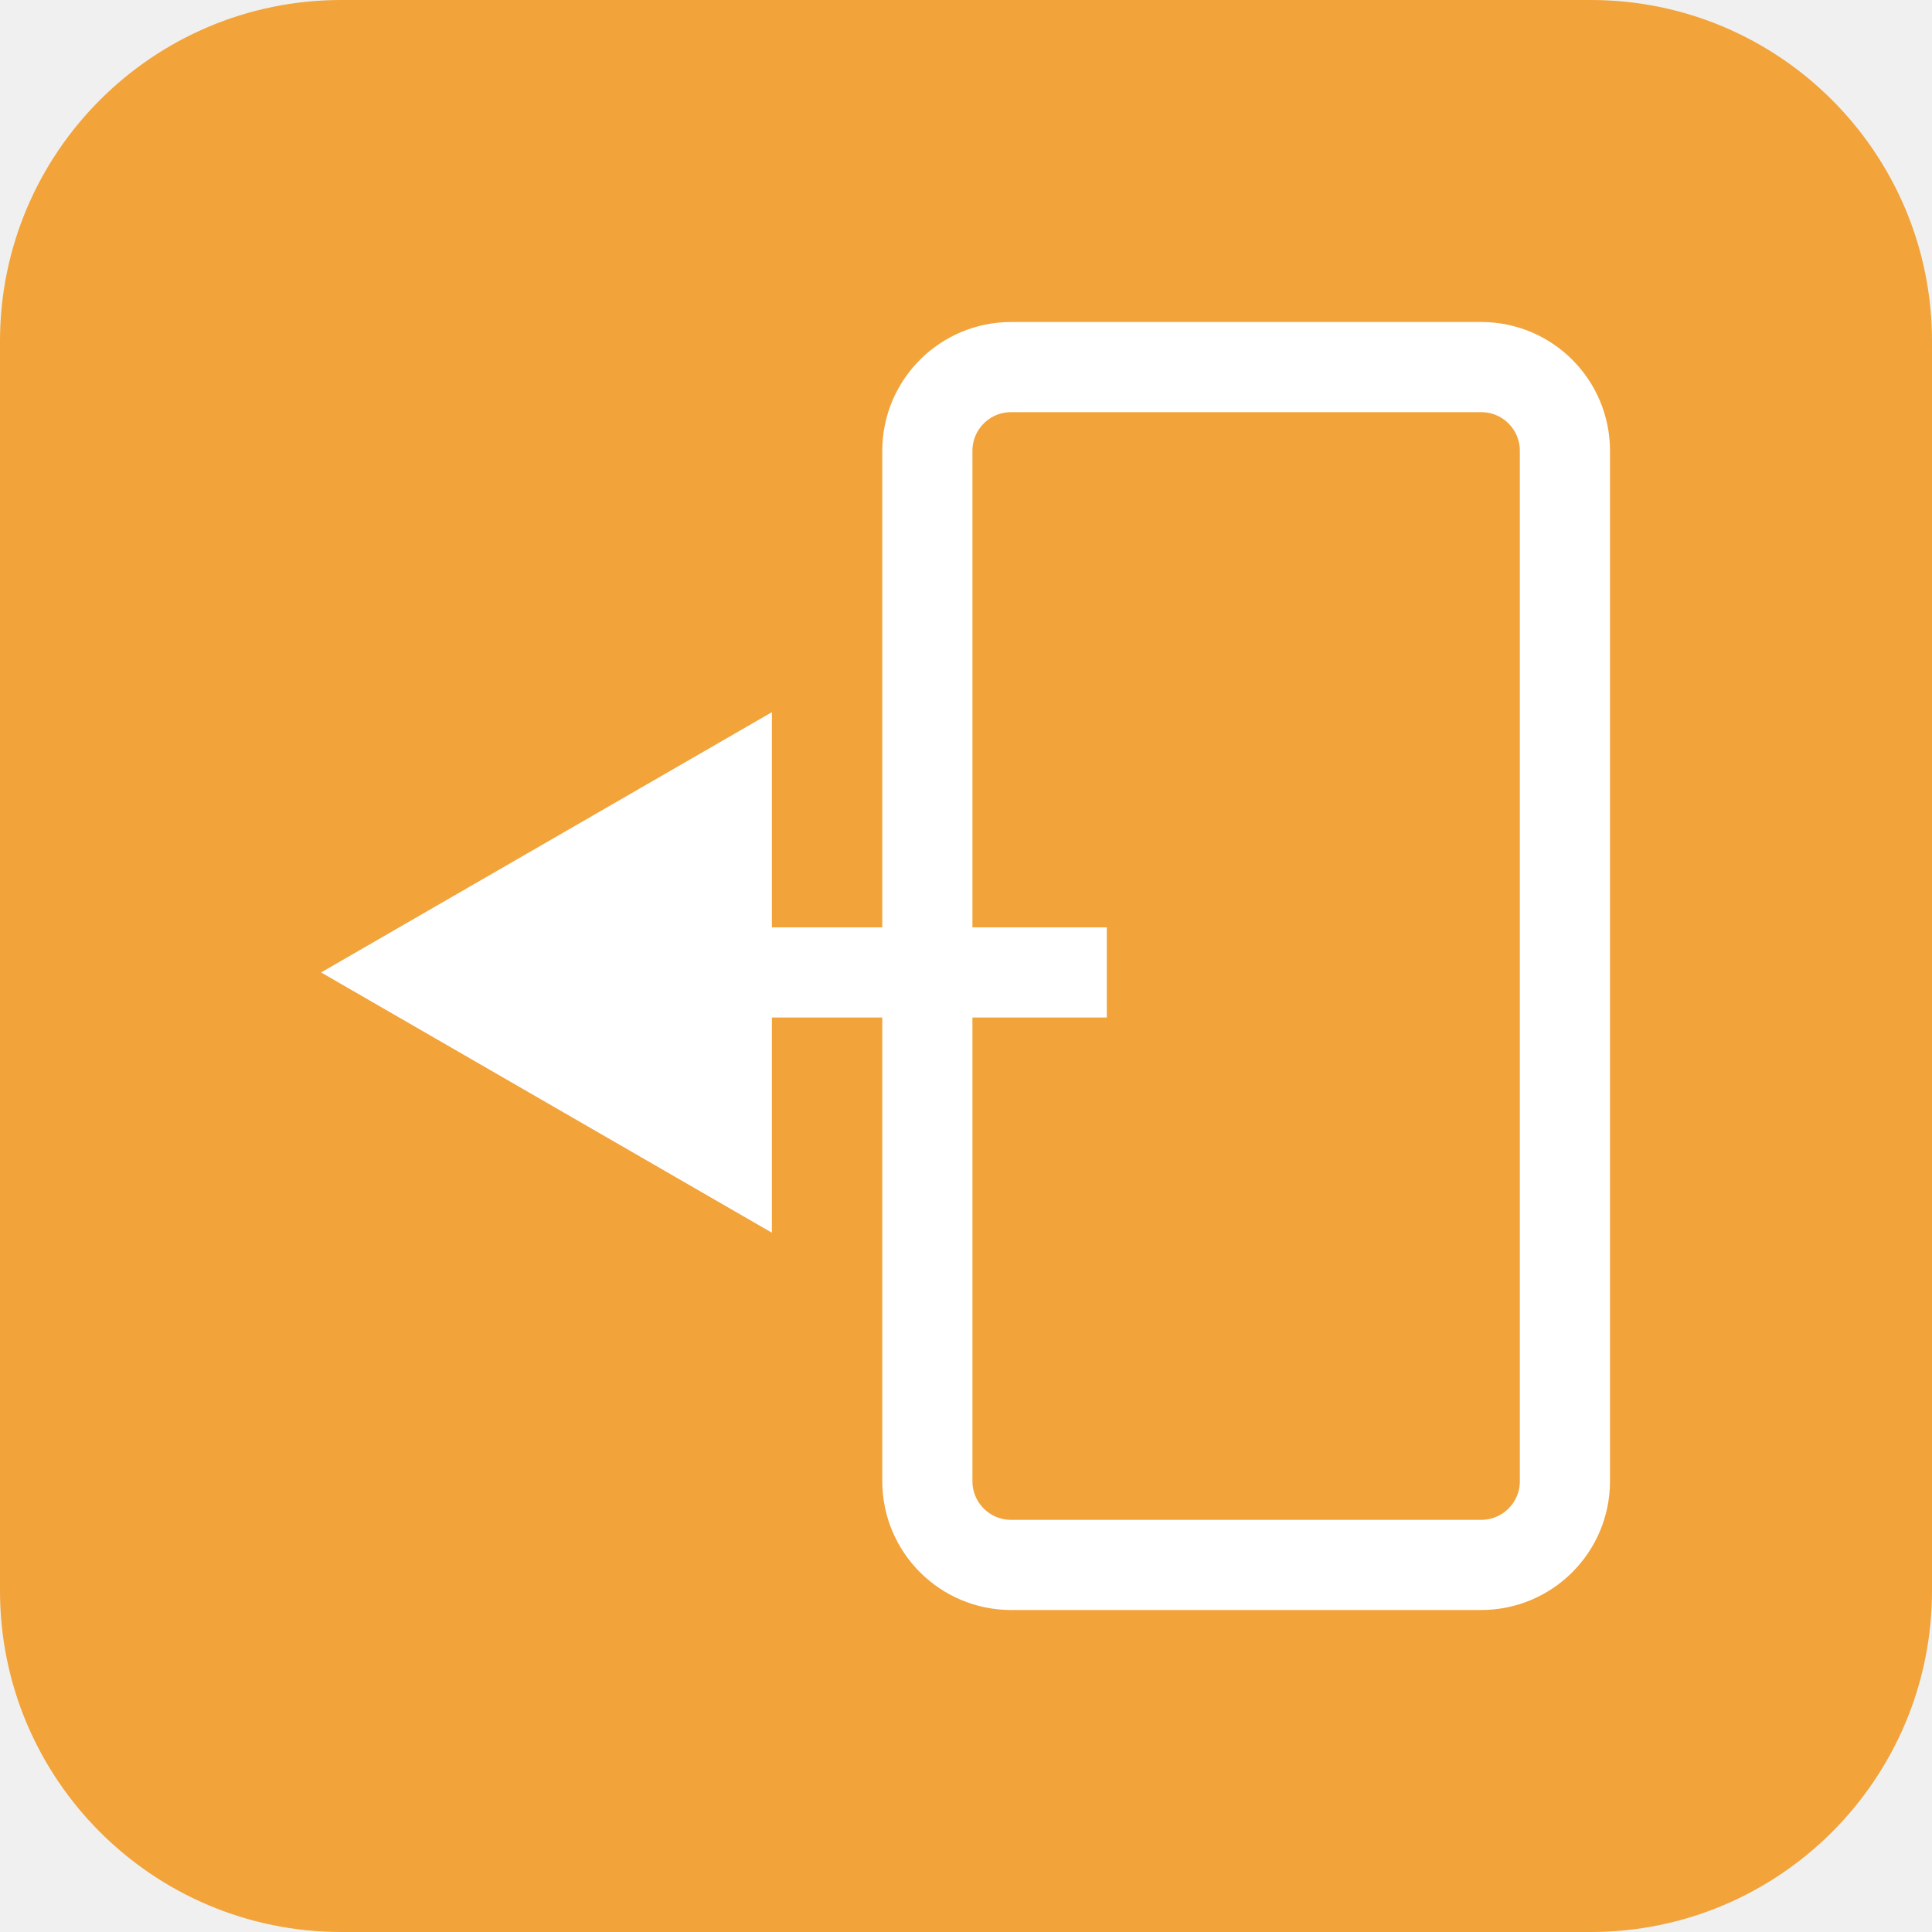
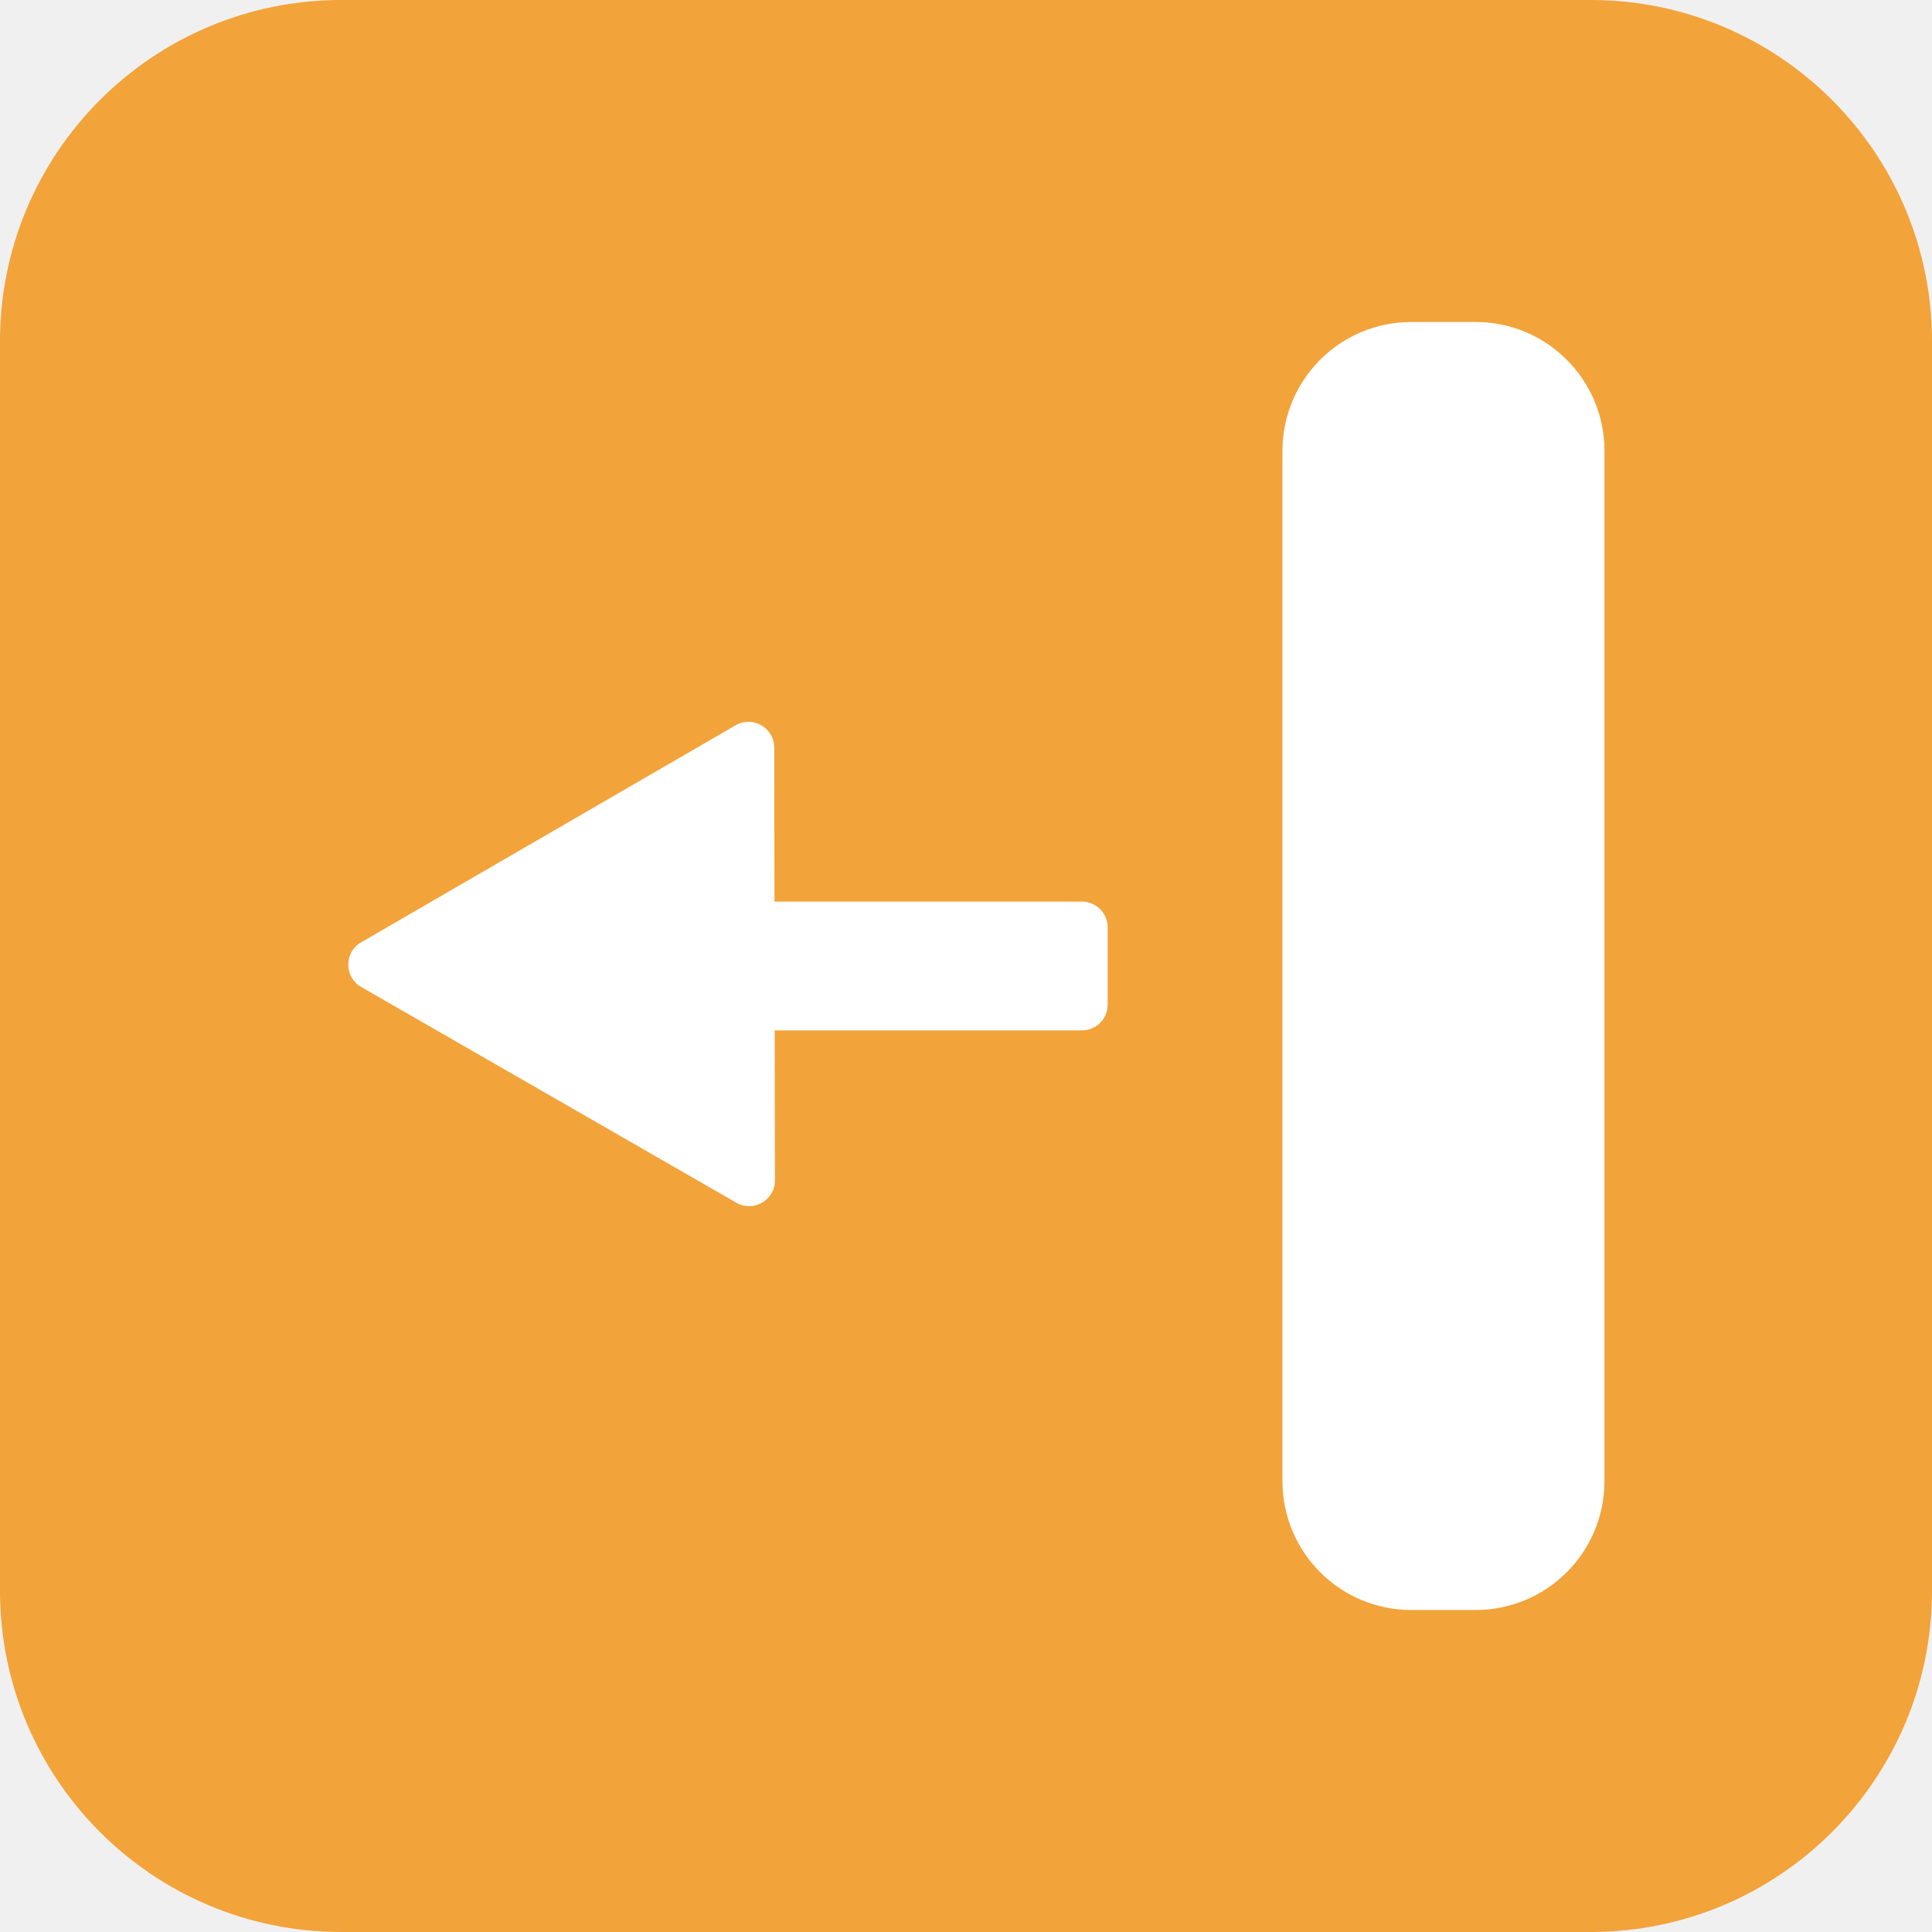
<svg xmlns="http://www.w3.org/2000/svg" width="300" height="300" viewBox="0 0 300 300" fill="none">
  <g clip-path="url(#clip0_4082_481)">
    <path d="M0 2C0 0.895 0.895 0 2 0H300V300H0V2Z" fill="#F2A33A" />
-     <rect x="144" y="57" width="99" height="186" rx="13" stroke="white" stroke-width="14" />
-     <path d="M49.86 151L119.86 110.585V191.415L49.86 151ZM171.86 151V158H112.86V151V144H171.86V151Z" fill="white" />
+     <rect x="206.14" y="57" width="36" height="186" rx="13" fill="white" stroke="white" stroke-width="14" />
+     <path d="M56.072 146.325C53.408 147.869 53.414 151.718 56.084 153.254L114.339 186.758C117.008 188.293 120.338 186.363 120.333 183.284L120.221 116.081C120.216 113.002 116.879 111.083 114.215 112.627L56.072 146.325Z" fill="white" />
+     <rect width="59" height="20" rx="4" transform="matrix(-1 0 0 1 172 140)" fill="white" />
  </g>
  <defs>
    <clipPath id="clip0_4082_481">
      <rect width="300" height="300" rx="53" fill="white" />
    </clipPath>
  </defs>
</svg>
